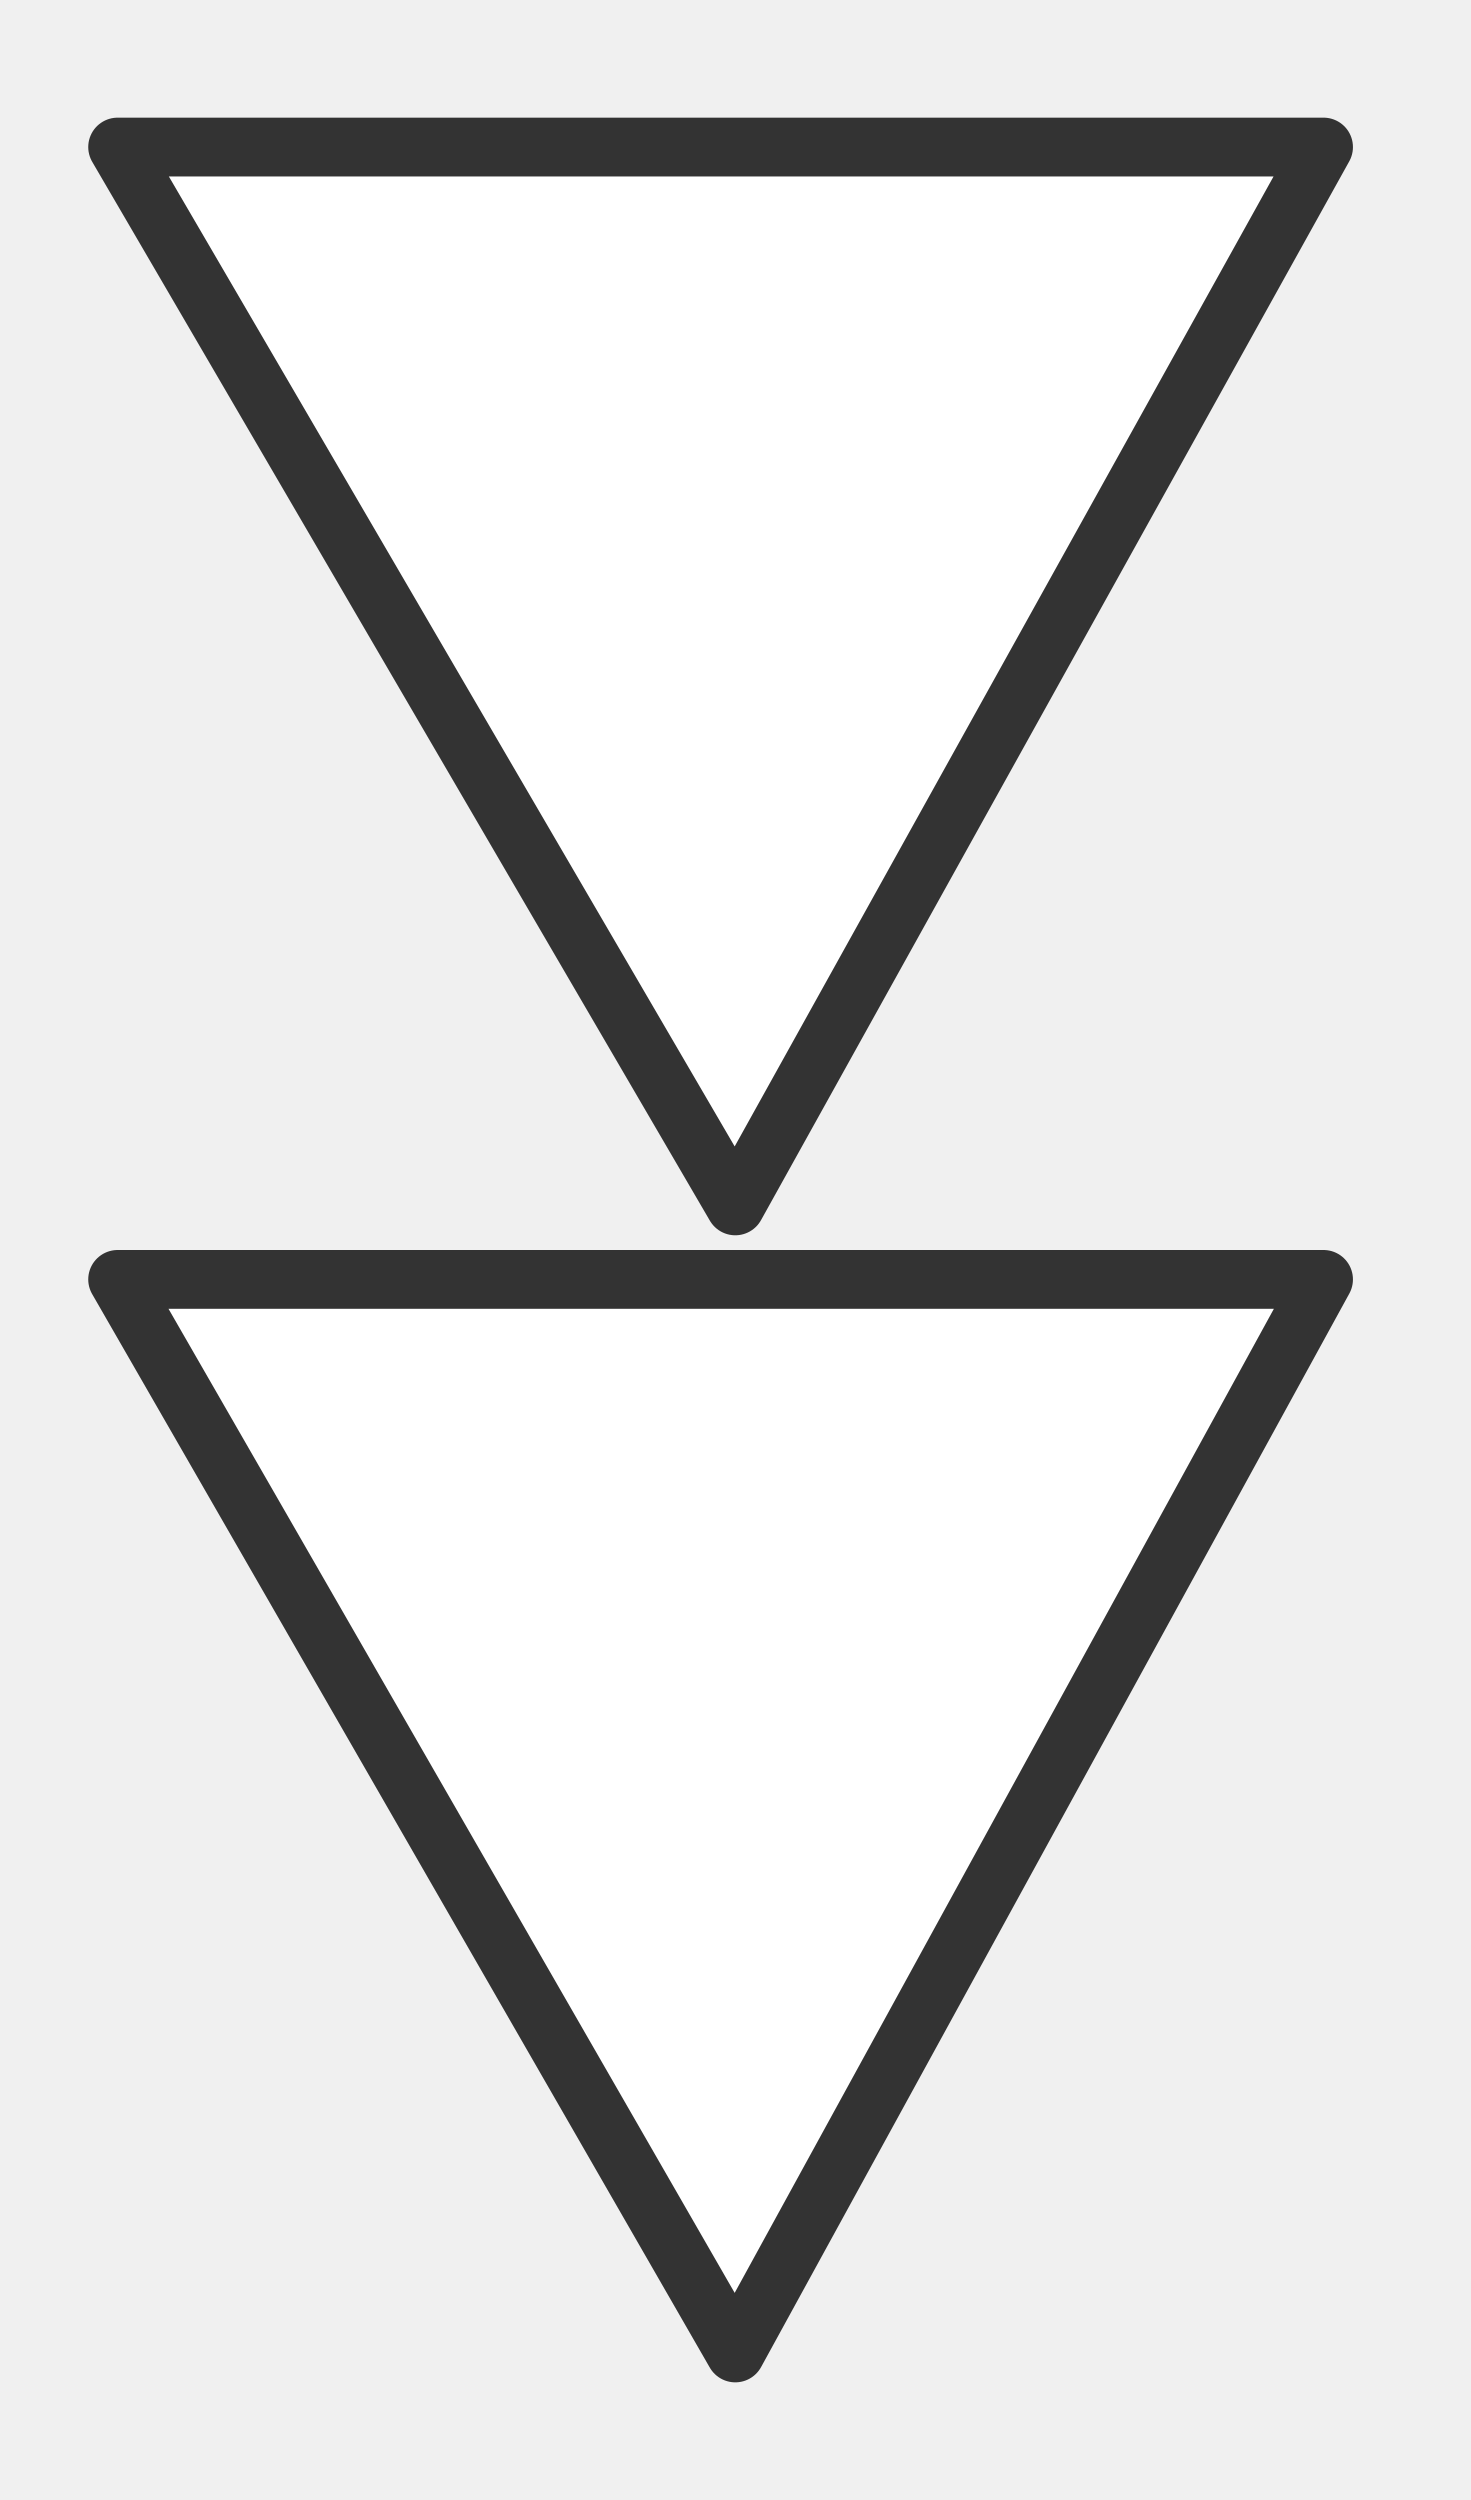
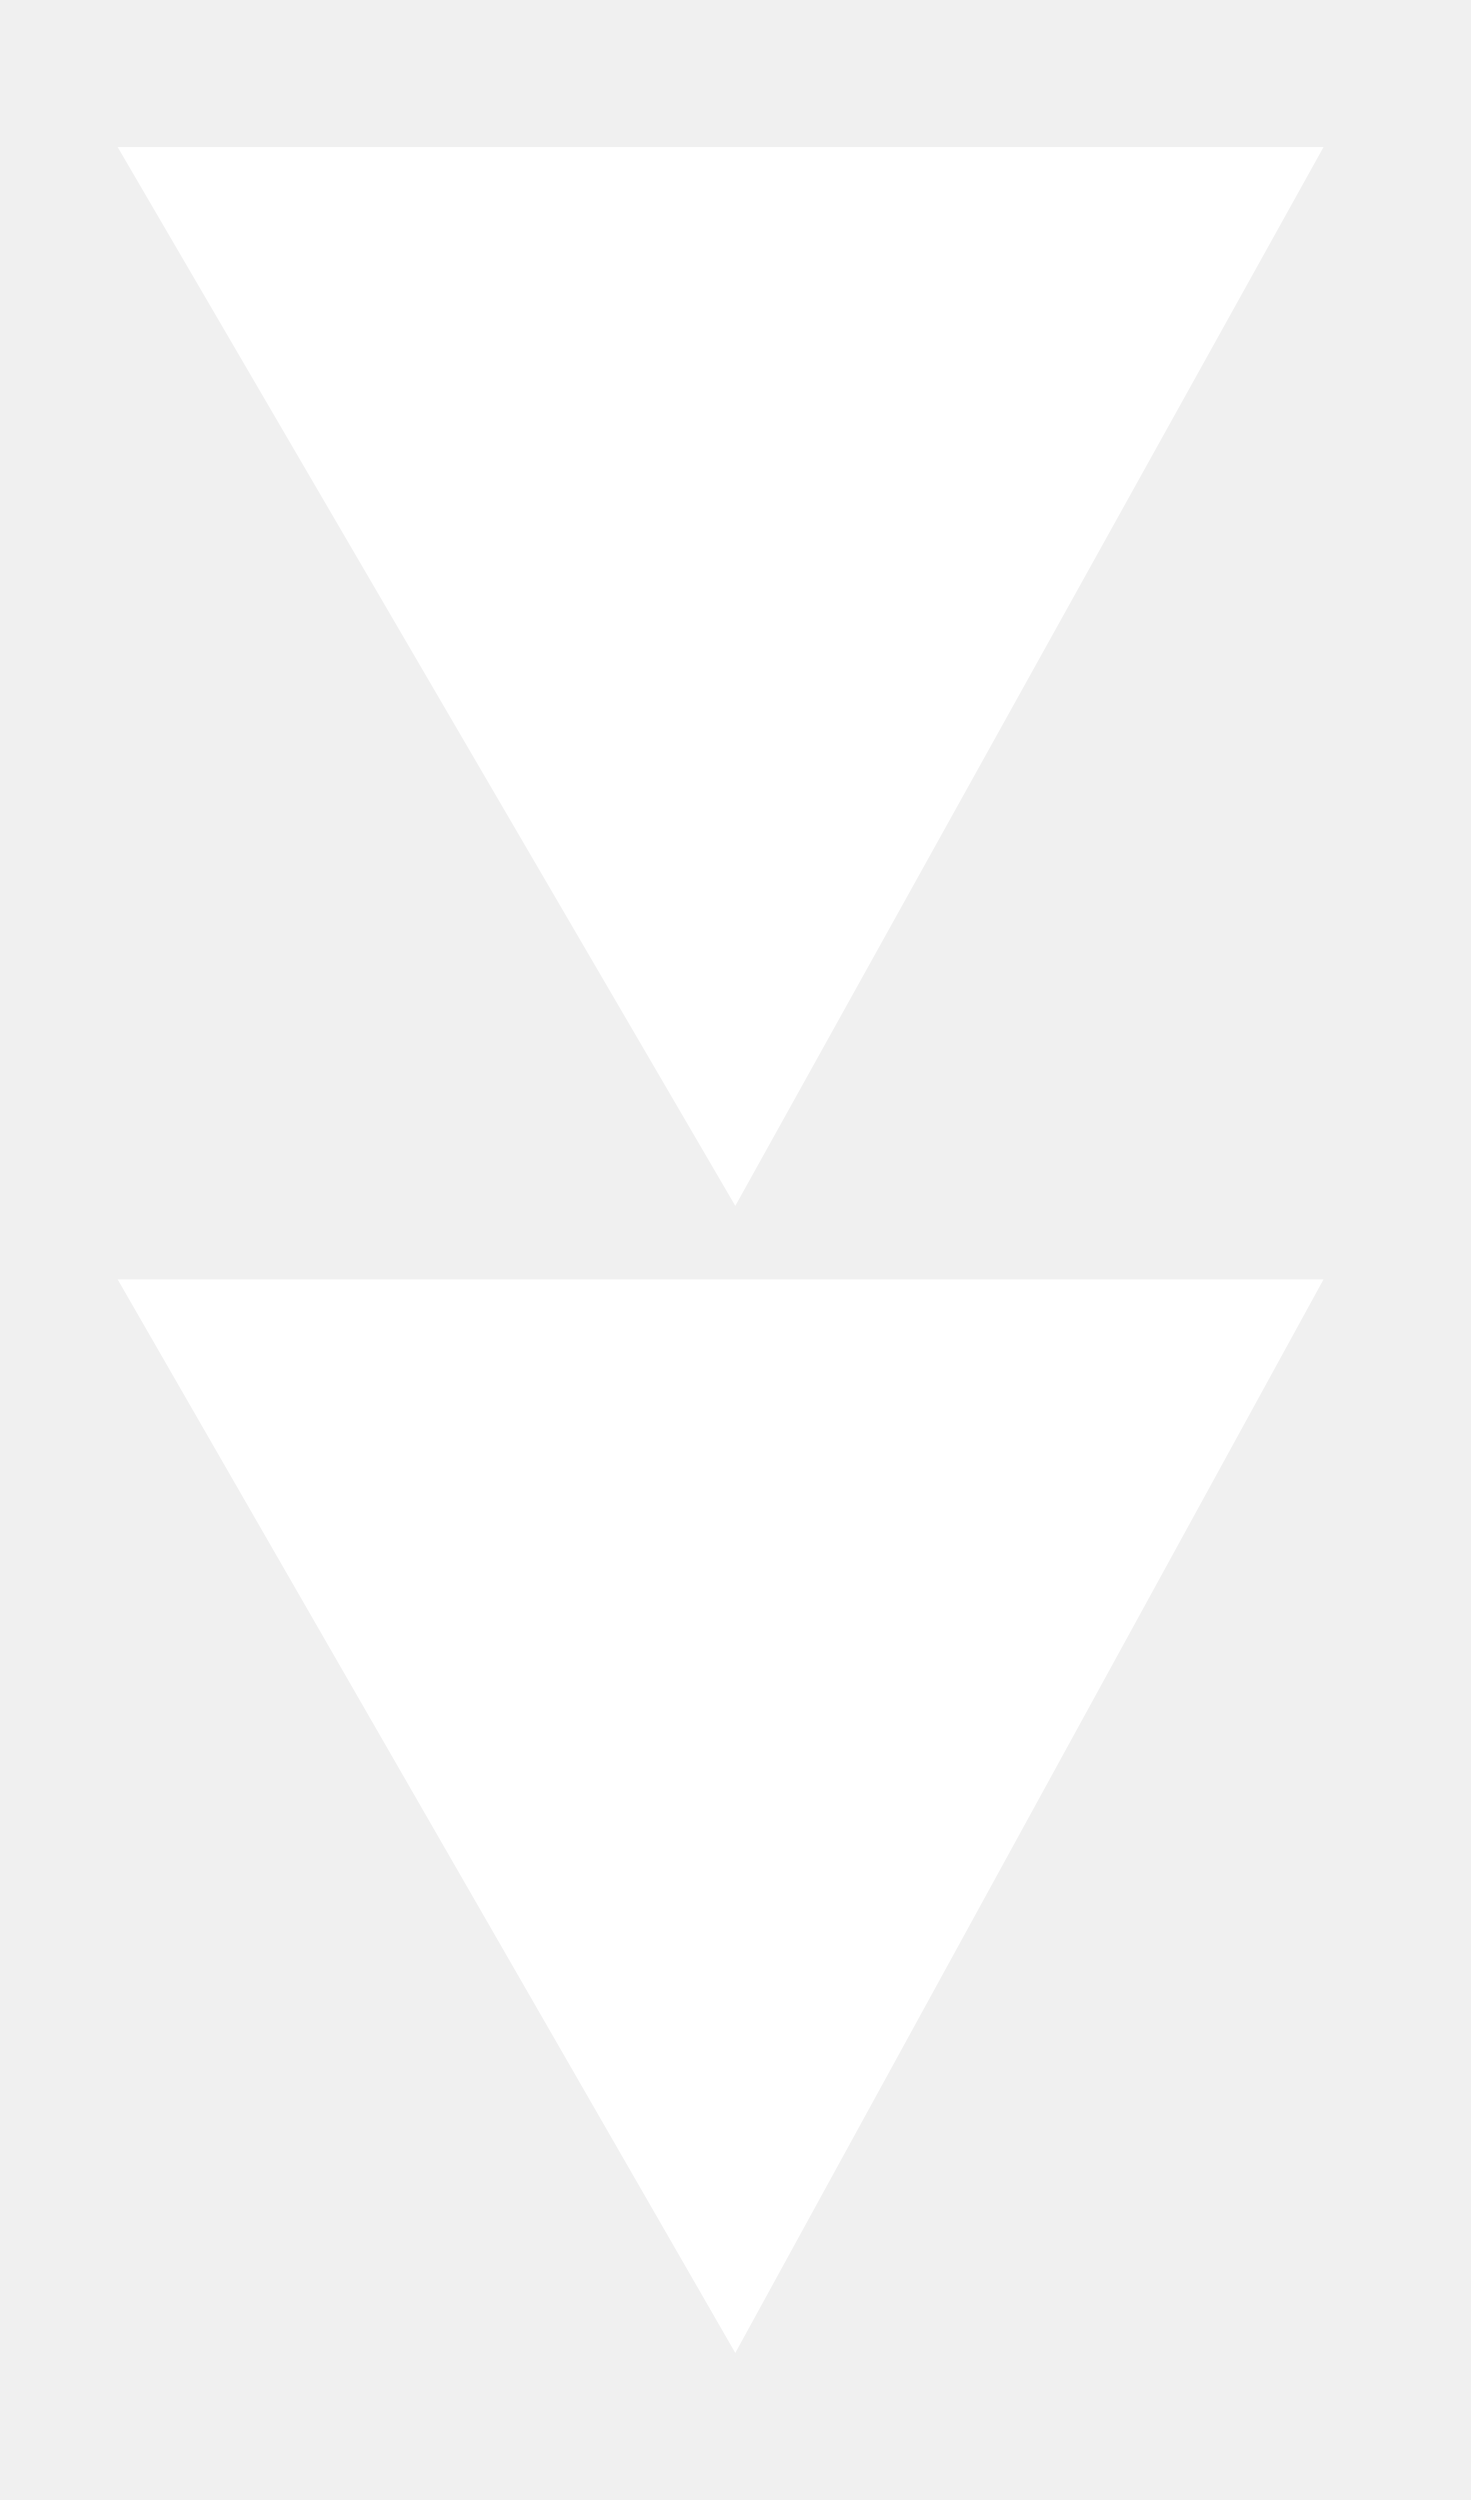
<svg xmlns="http://www.w3.org/2000/svg" width="50px" height="85px" viewBox="0 0 50 85" version="1.1">
-   <g stroke-width="2" fill="#ffffff" fill-rule="evenodd" stroke-linejoin="round" stroke="#333333">
-     <path d="M4,43.5 L25,80 L45,43.5 L4,43.5 Z" id="Scroll-Arrow" />
-     <path d="M4,5  L25,41 L45,5  L4,5  Z" id="Scroll-Arrow-Top" />
+   <g fill="#ffffff">
+     <path d="M4,43.5 L25,80 L45,43.5 L4,43.5 Z" />
+     <path d="M4,5  L25,41 L45,5  L4,5  Z" />
  </g>
</svg>
